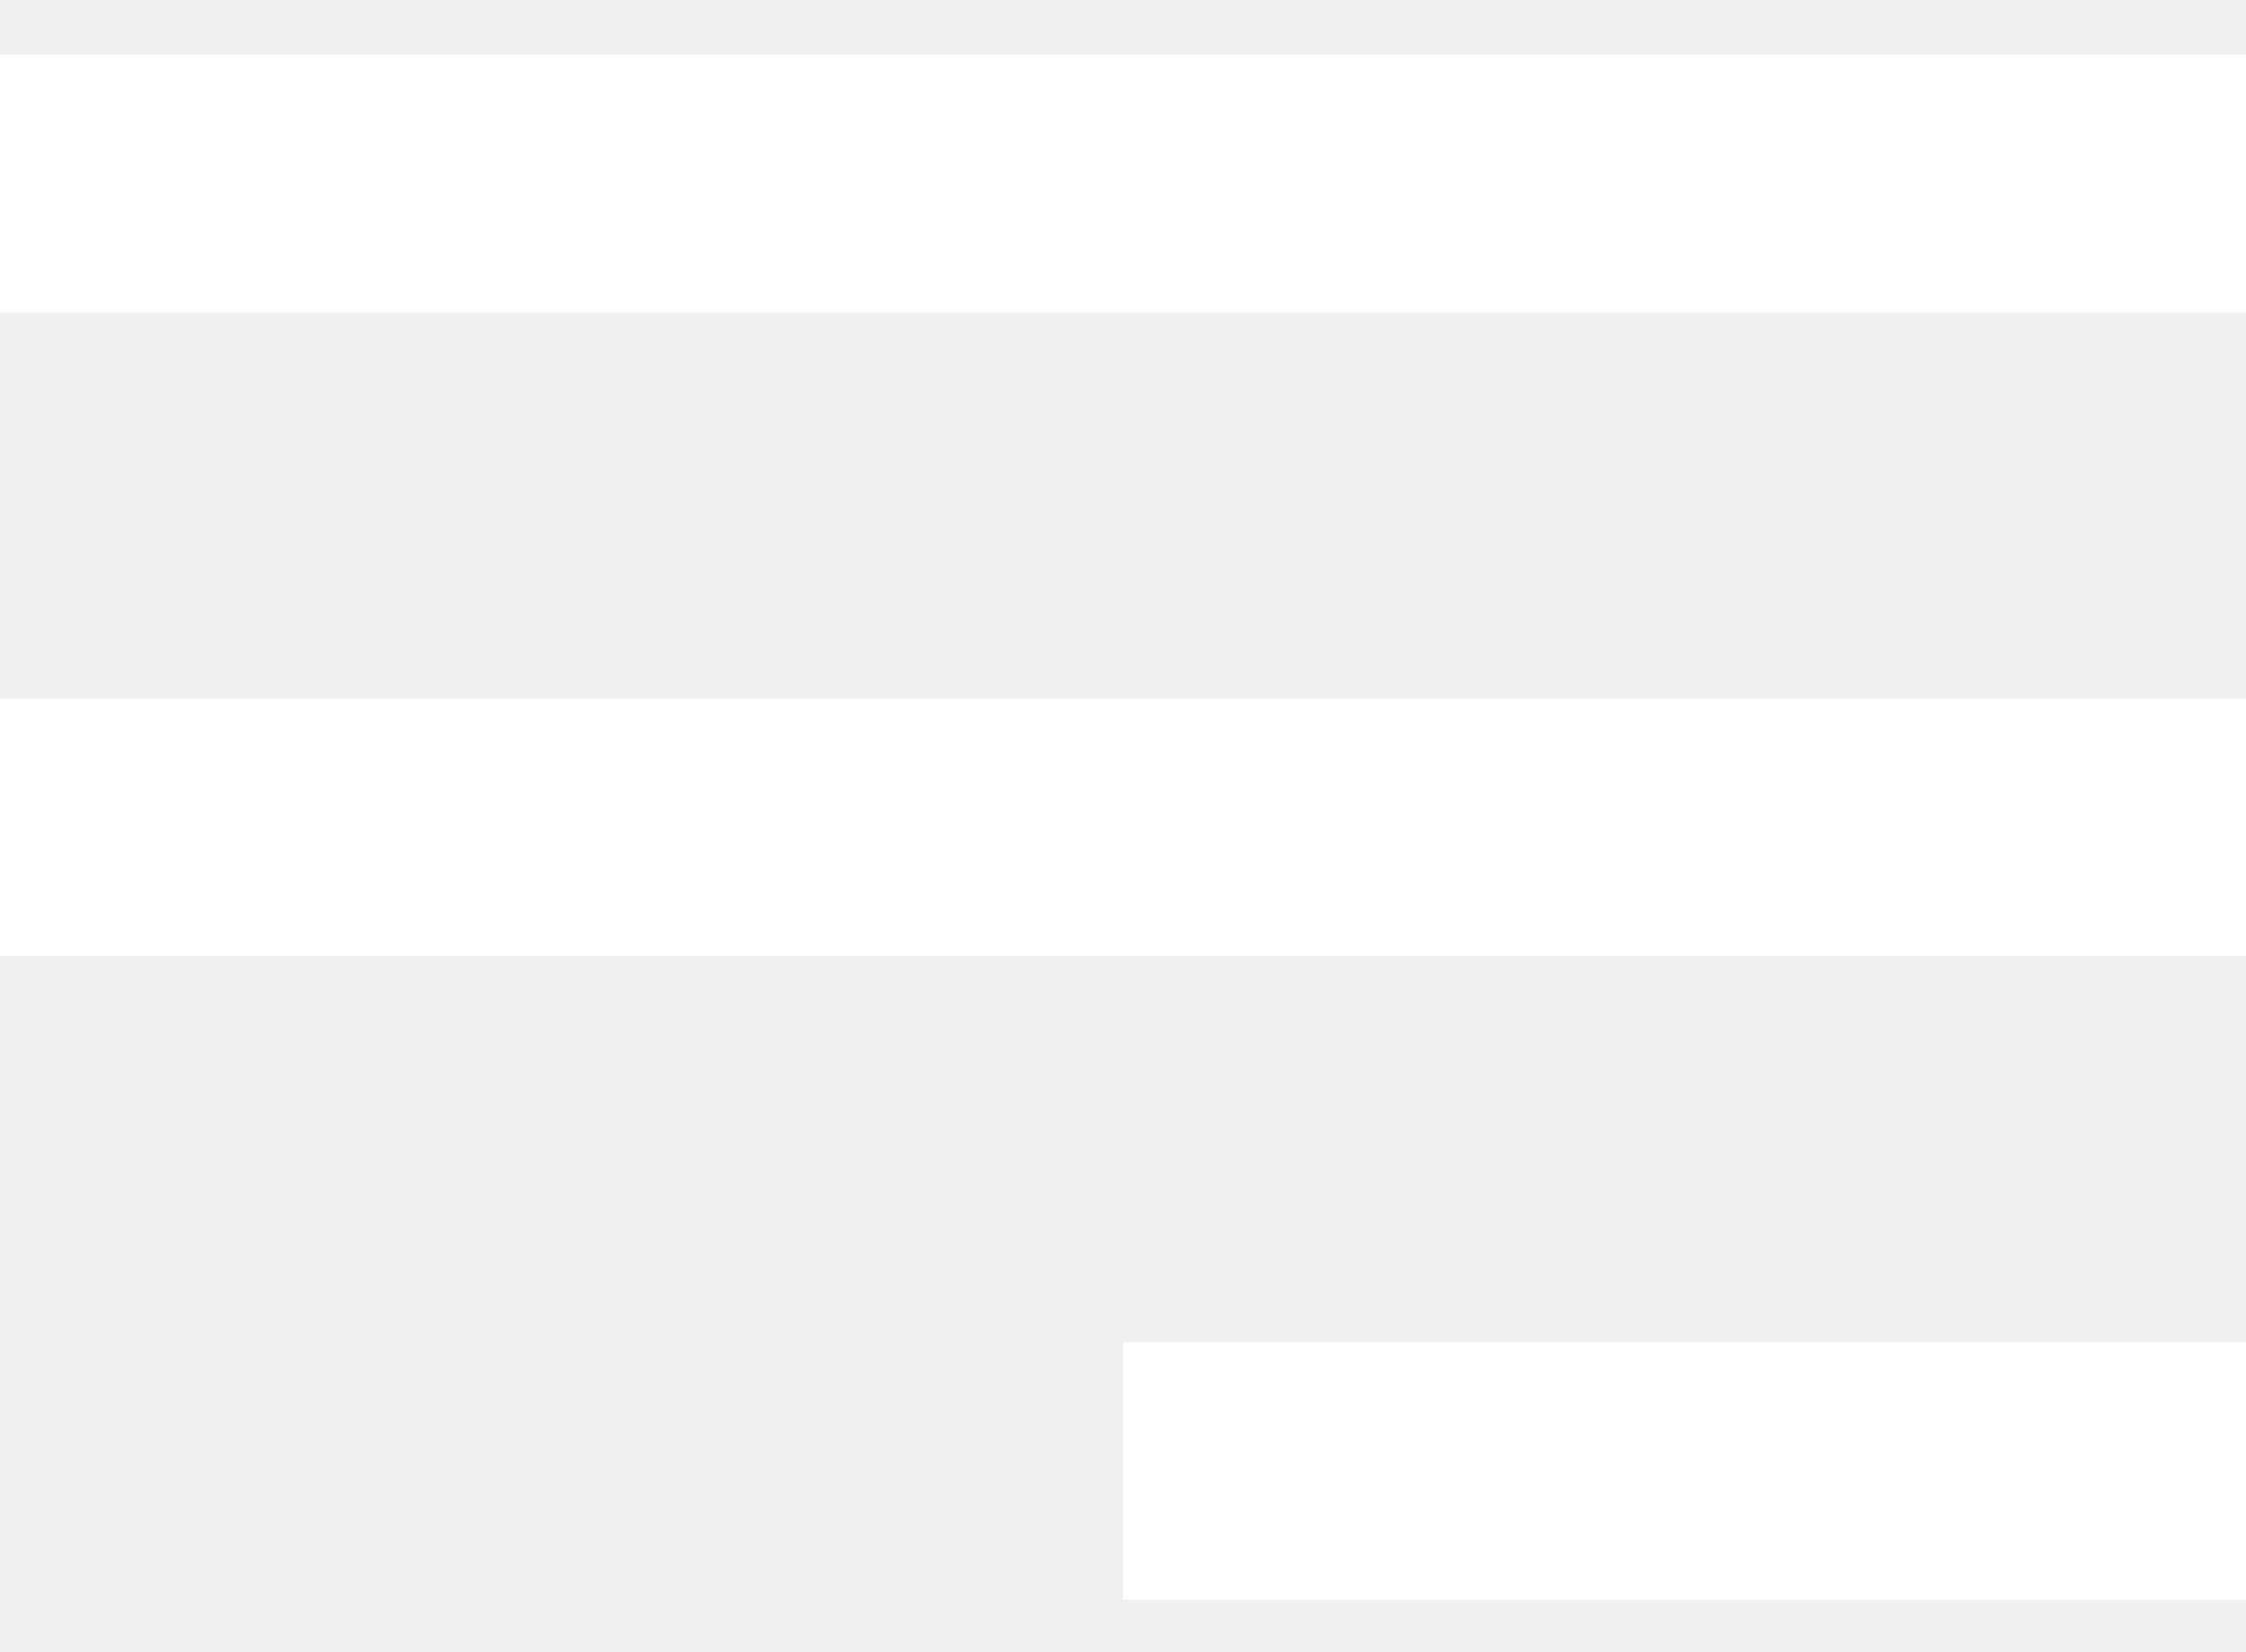
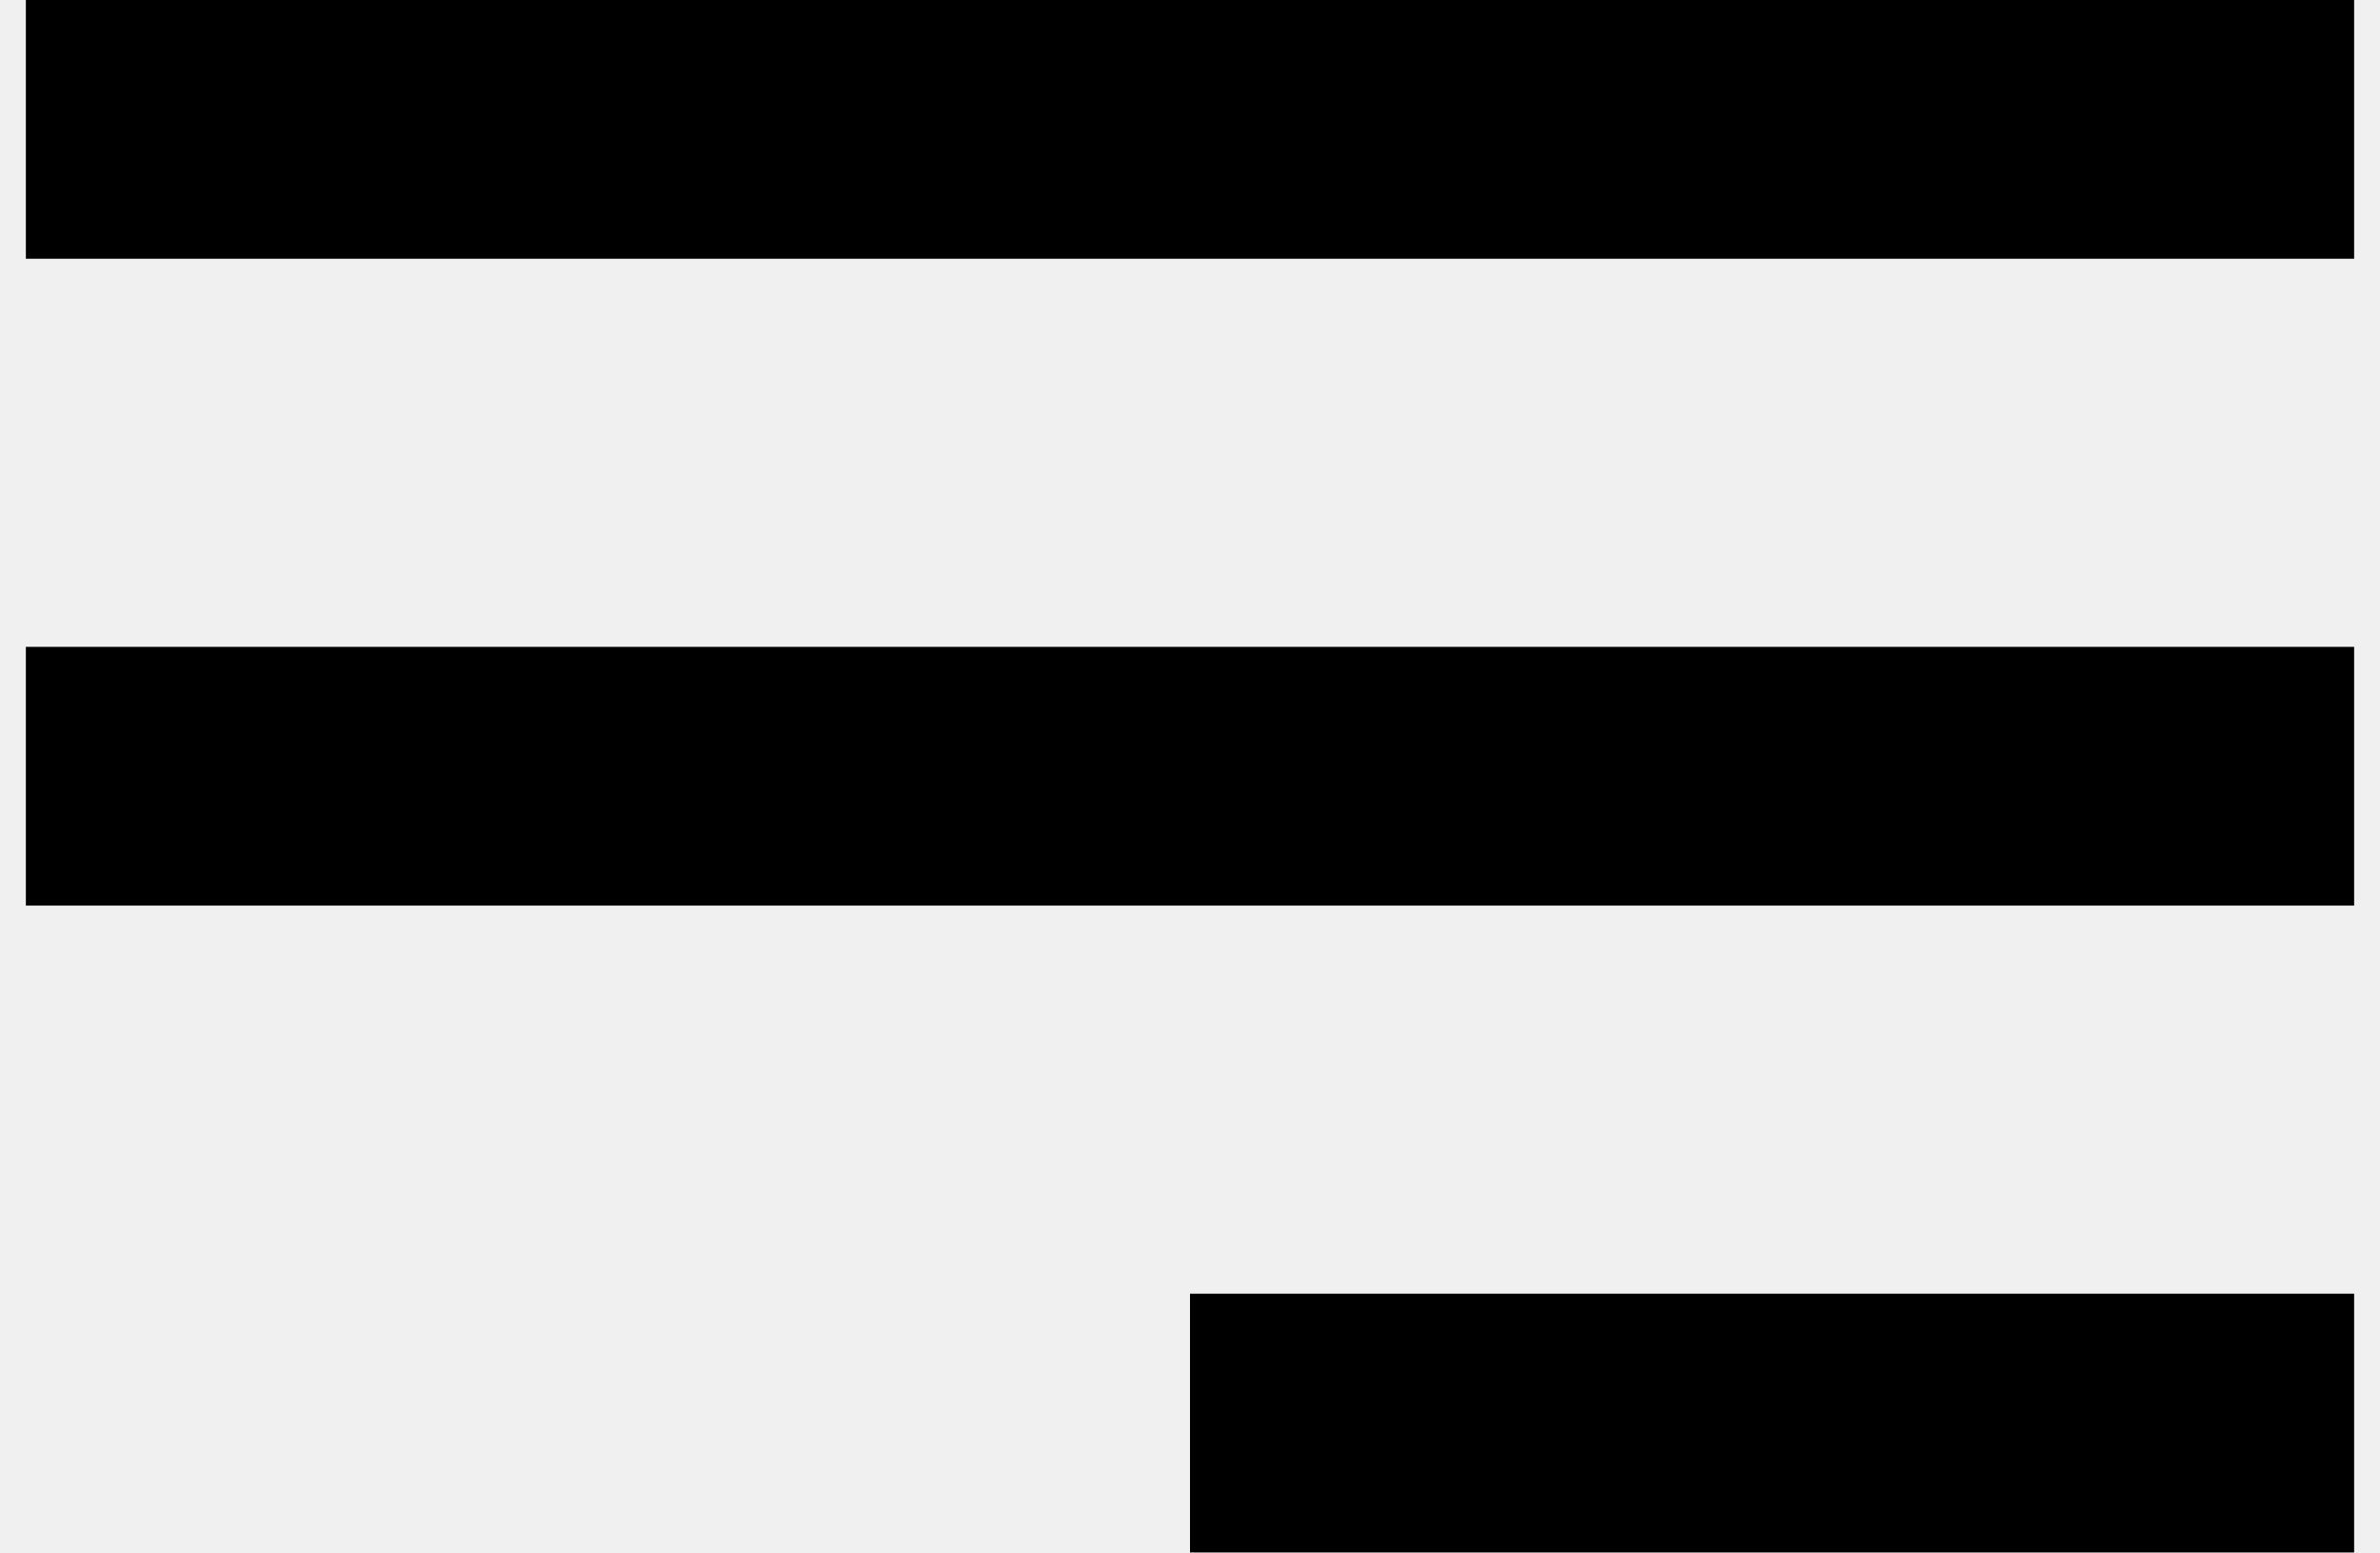
- <svg xmlns="http://www.w3.org/2000/svg" width="34" height="25" viewBox="0 0 34 25" fill="none">
-   <path d="M34 24.219H17V20.321H34V24.219ZM34 14.473H0V10.575H34V14.473ZM34 4.728H0V0.83H34V4.728Z" fill="white" />
+ <svg xmlns="http://www.w3.org/2000/svg" width="46" height="30" viewBox="0 0 46 30" fill="none">
+   <path d="M45.5 30H23V25H45.5V30ZM45.5 17.5H0.5V12.5H45.5V17.5ZM45.5 5H0.5V0H45.5V5Z" fill="black" />
</svg>
